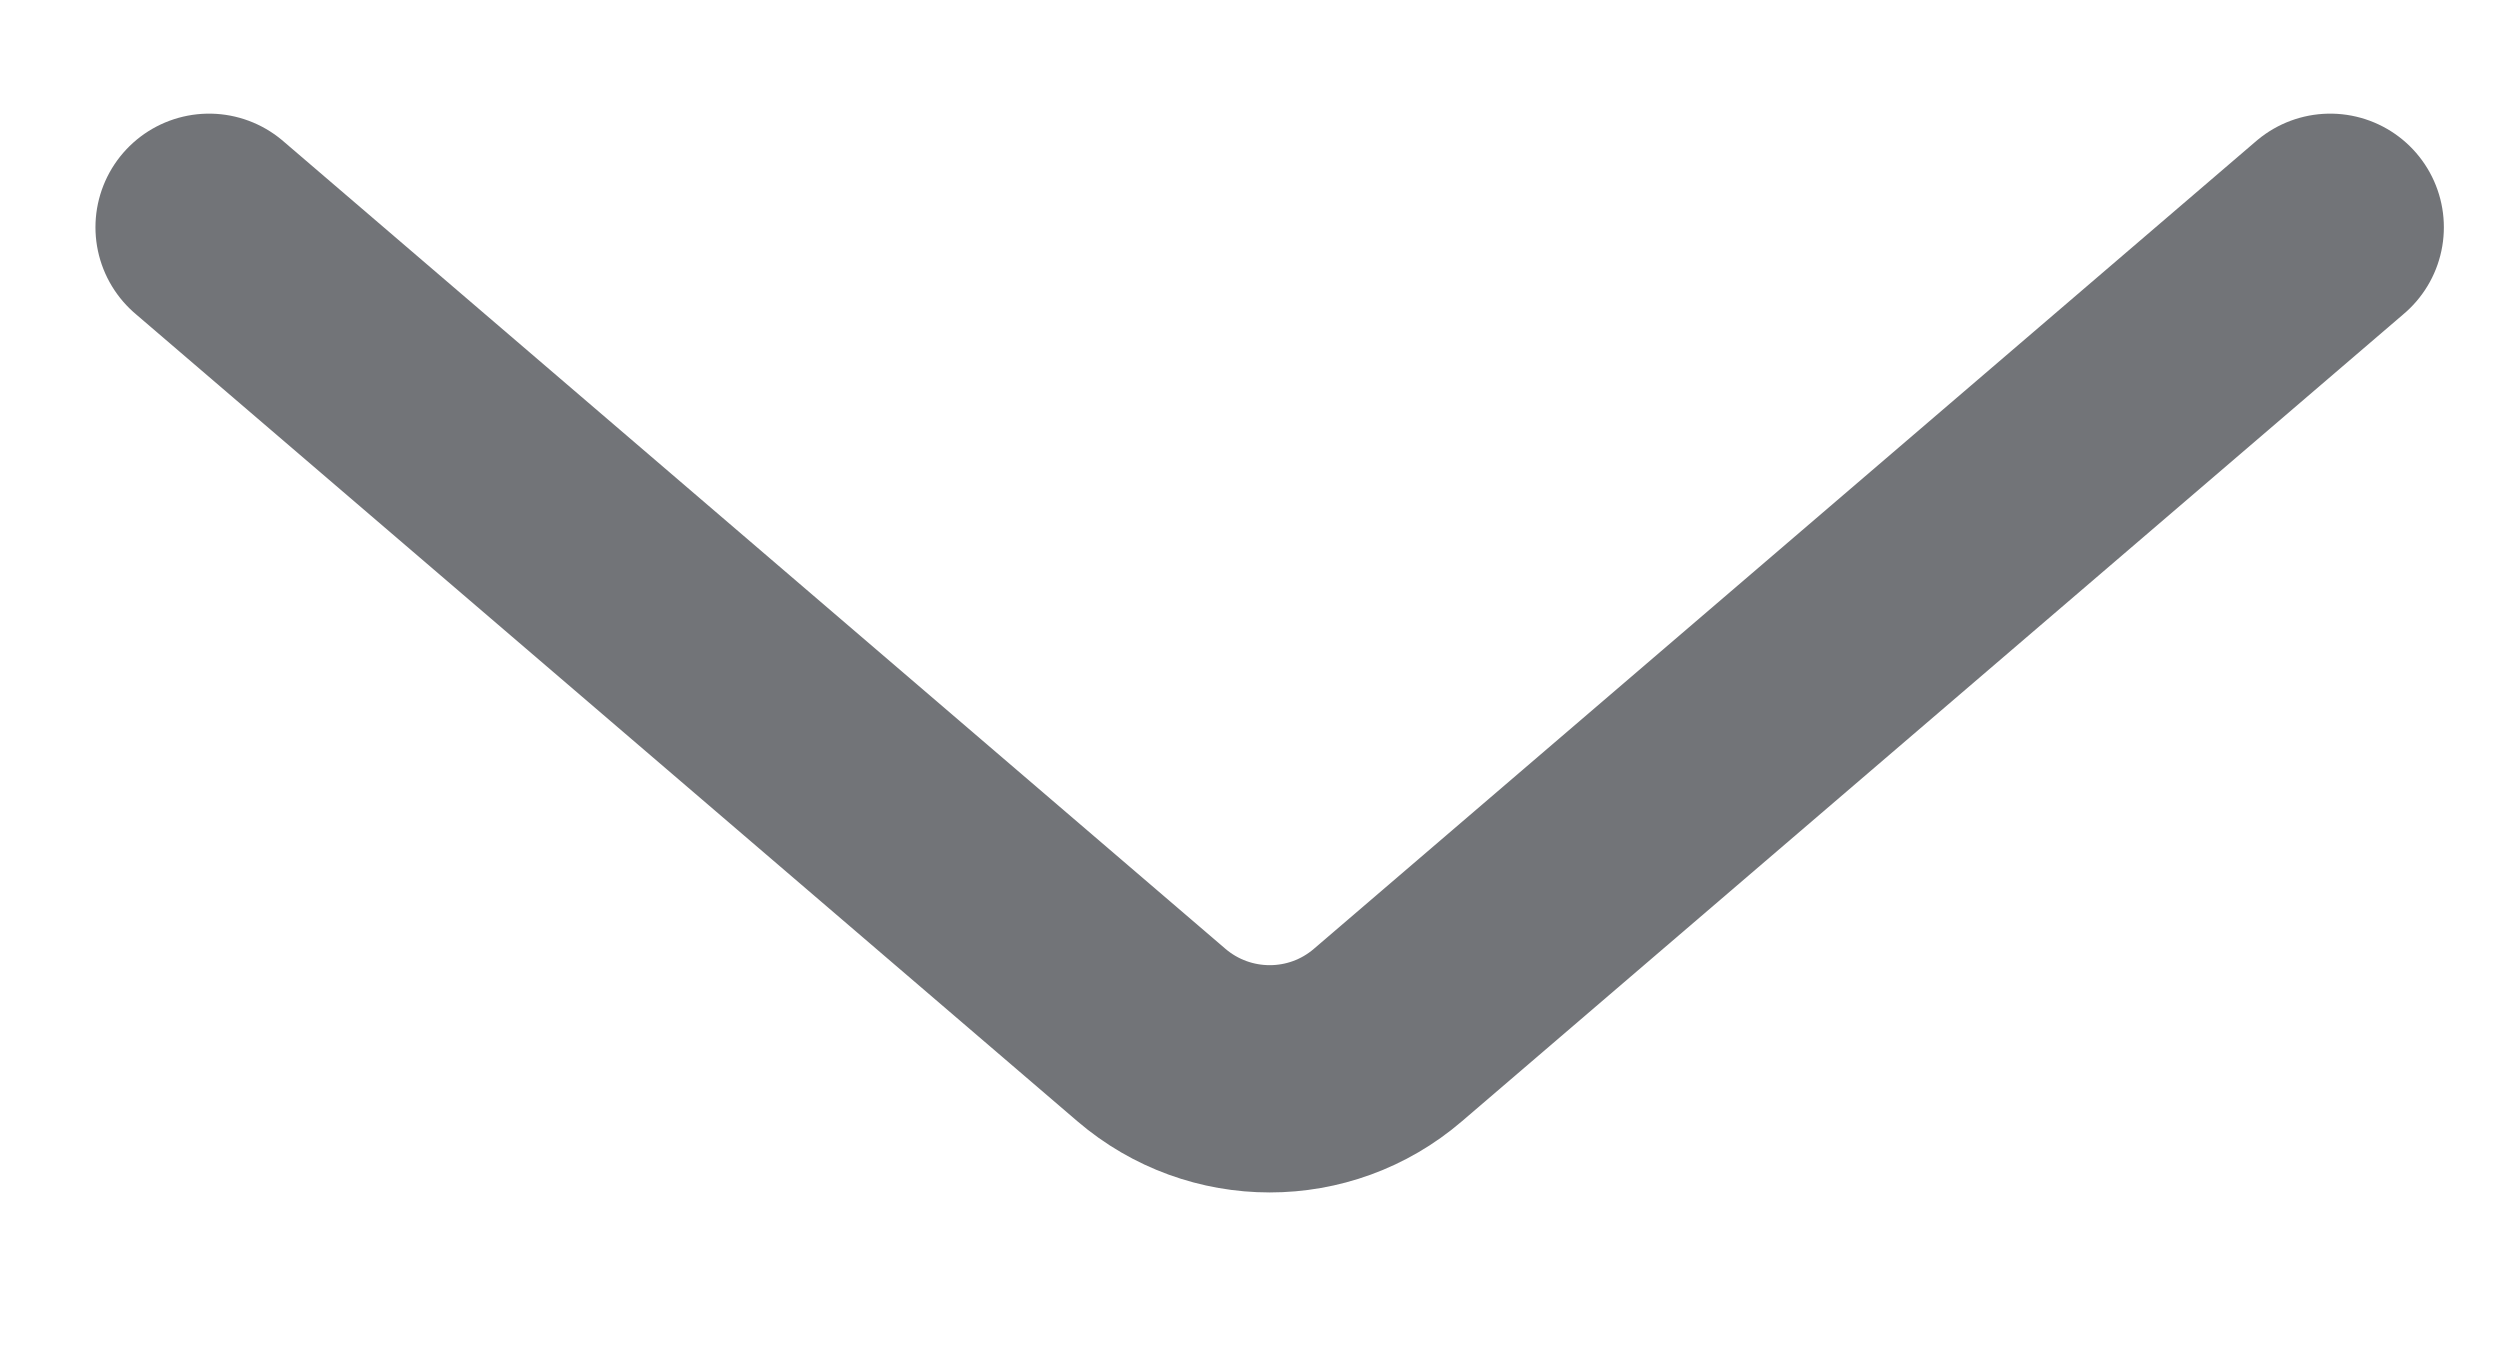
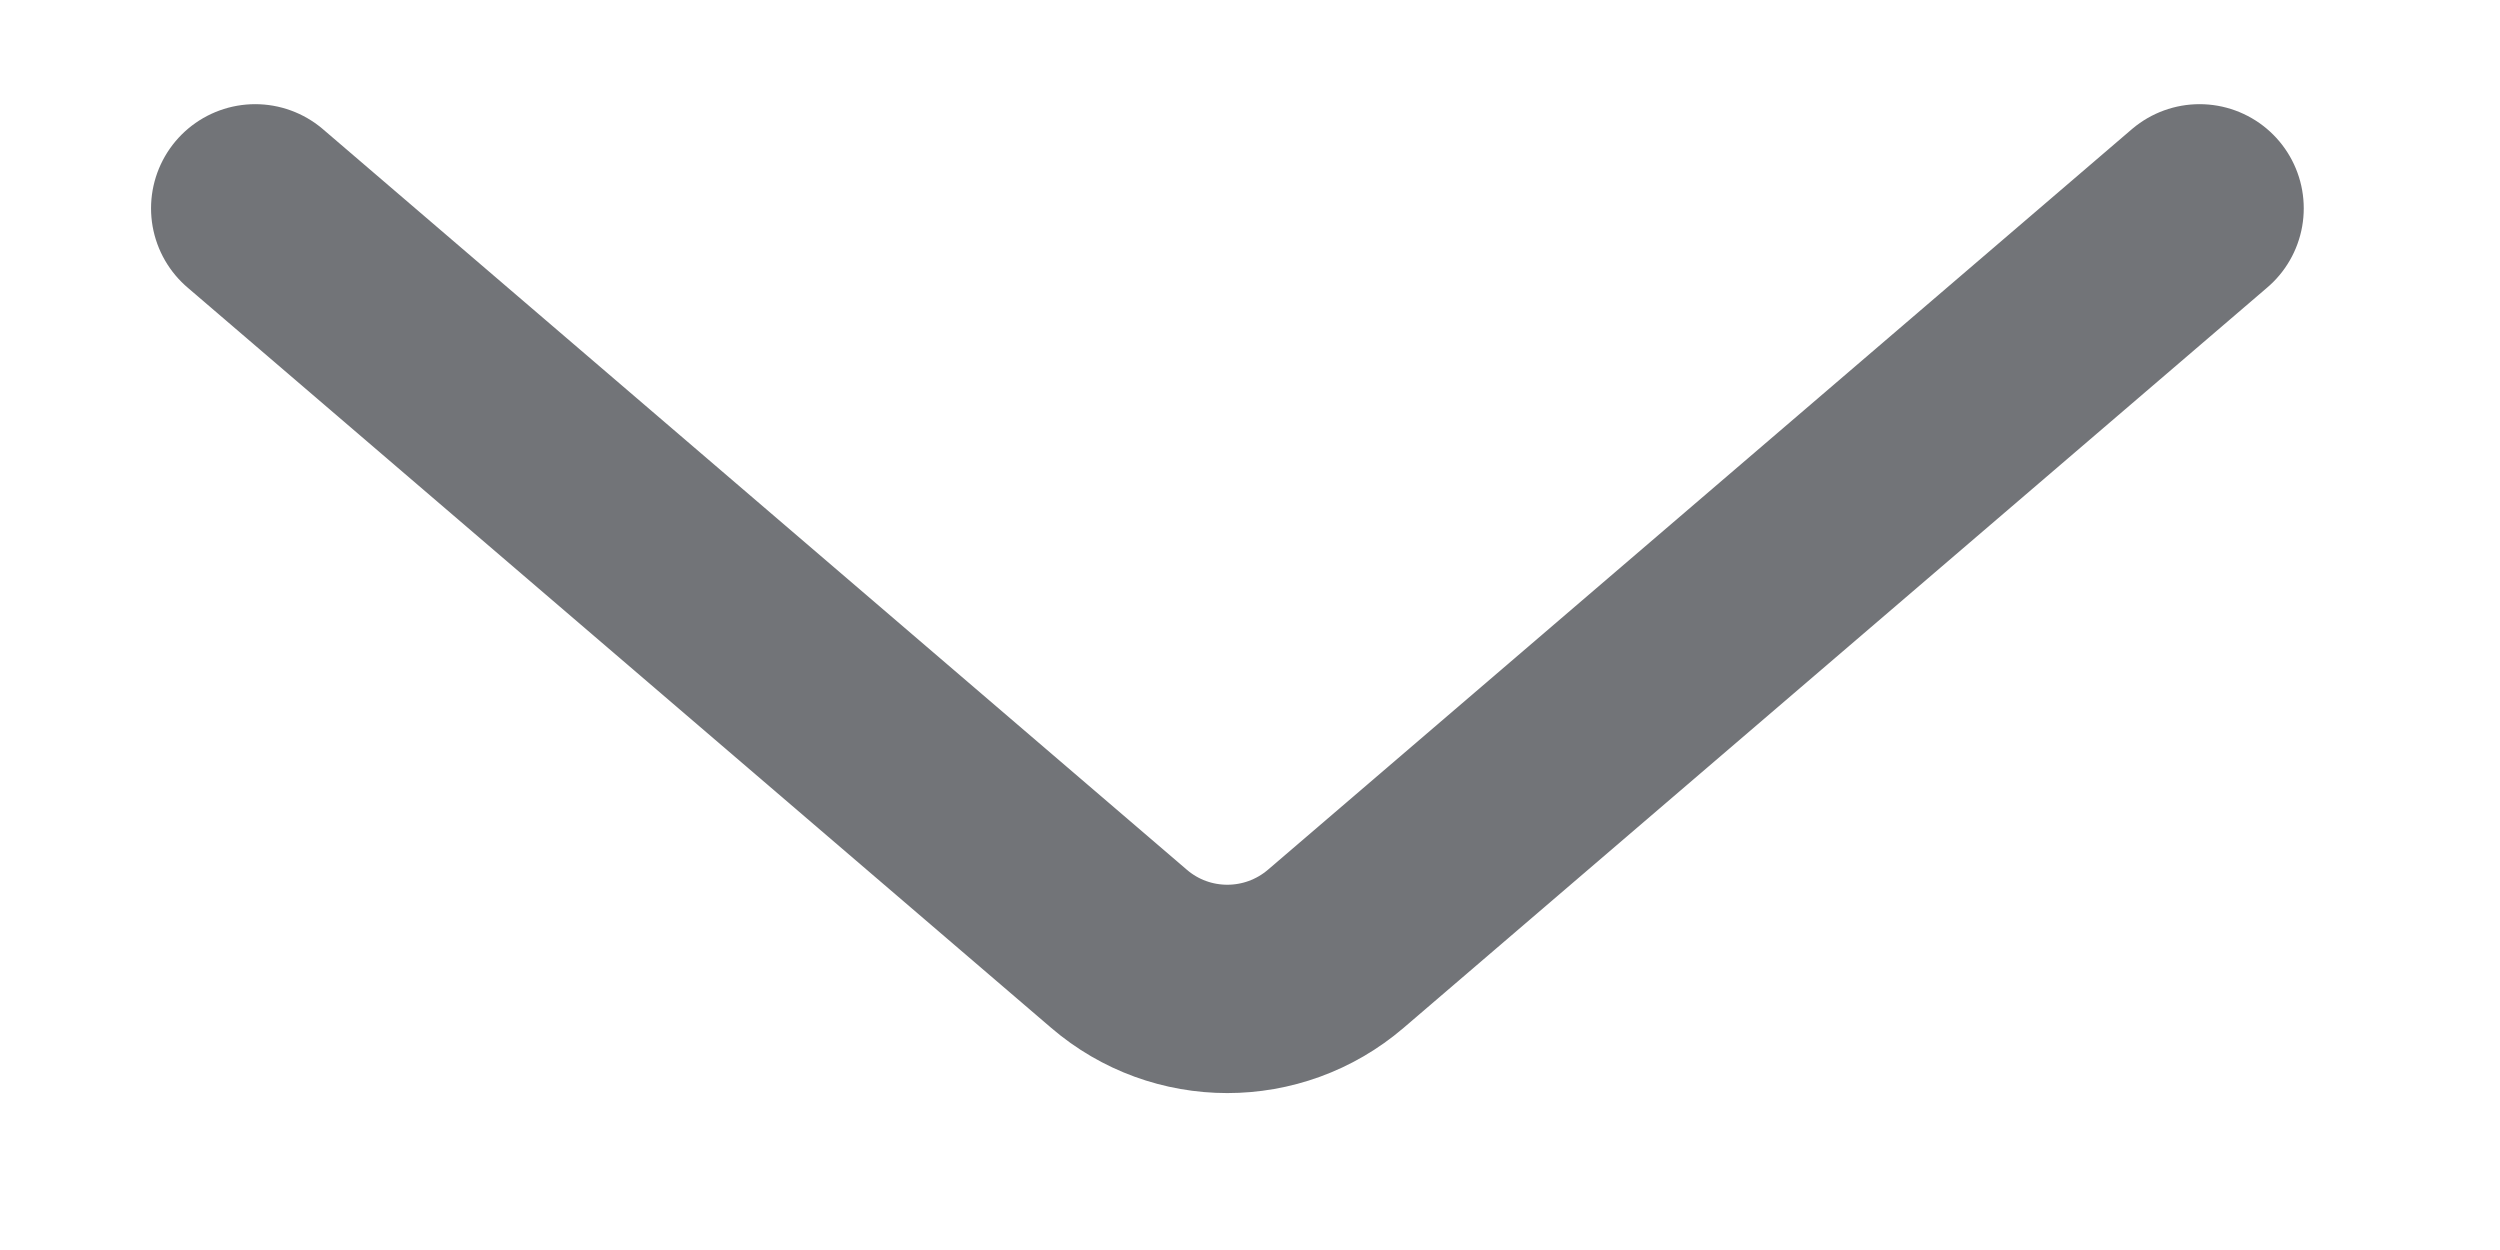
- <svg xmlns="http://www.w3.org/2000/svg" width="11" height="6" viewBox="0 0 11 6" fill="none">
-   <path d="M0.92 1L5.066 4.554C5.366 4.811 5.808 4.811 6.107 4.554L10.253 1" stroke="#727478" stroke-linecap="round" />
+ <svg xmlns="http://www.w3.org/2000/svg" width="12" height="6" viewBox="0 0 12 6" fill="none">
+   <path d="M1.225 1L5.371 4.554C5.67 4.811 6.112 4.811 6.412 4.554L10.558 1" stroke="#727478" stroke-linecap="round" />
</svg>
